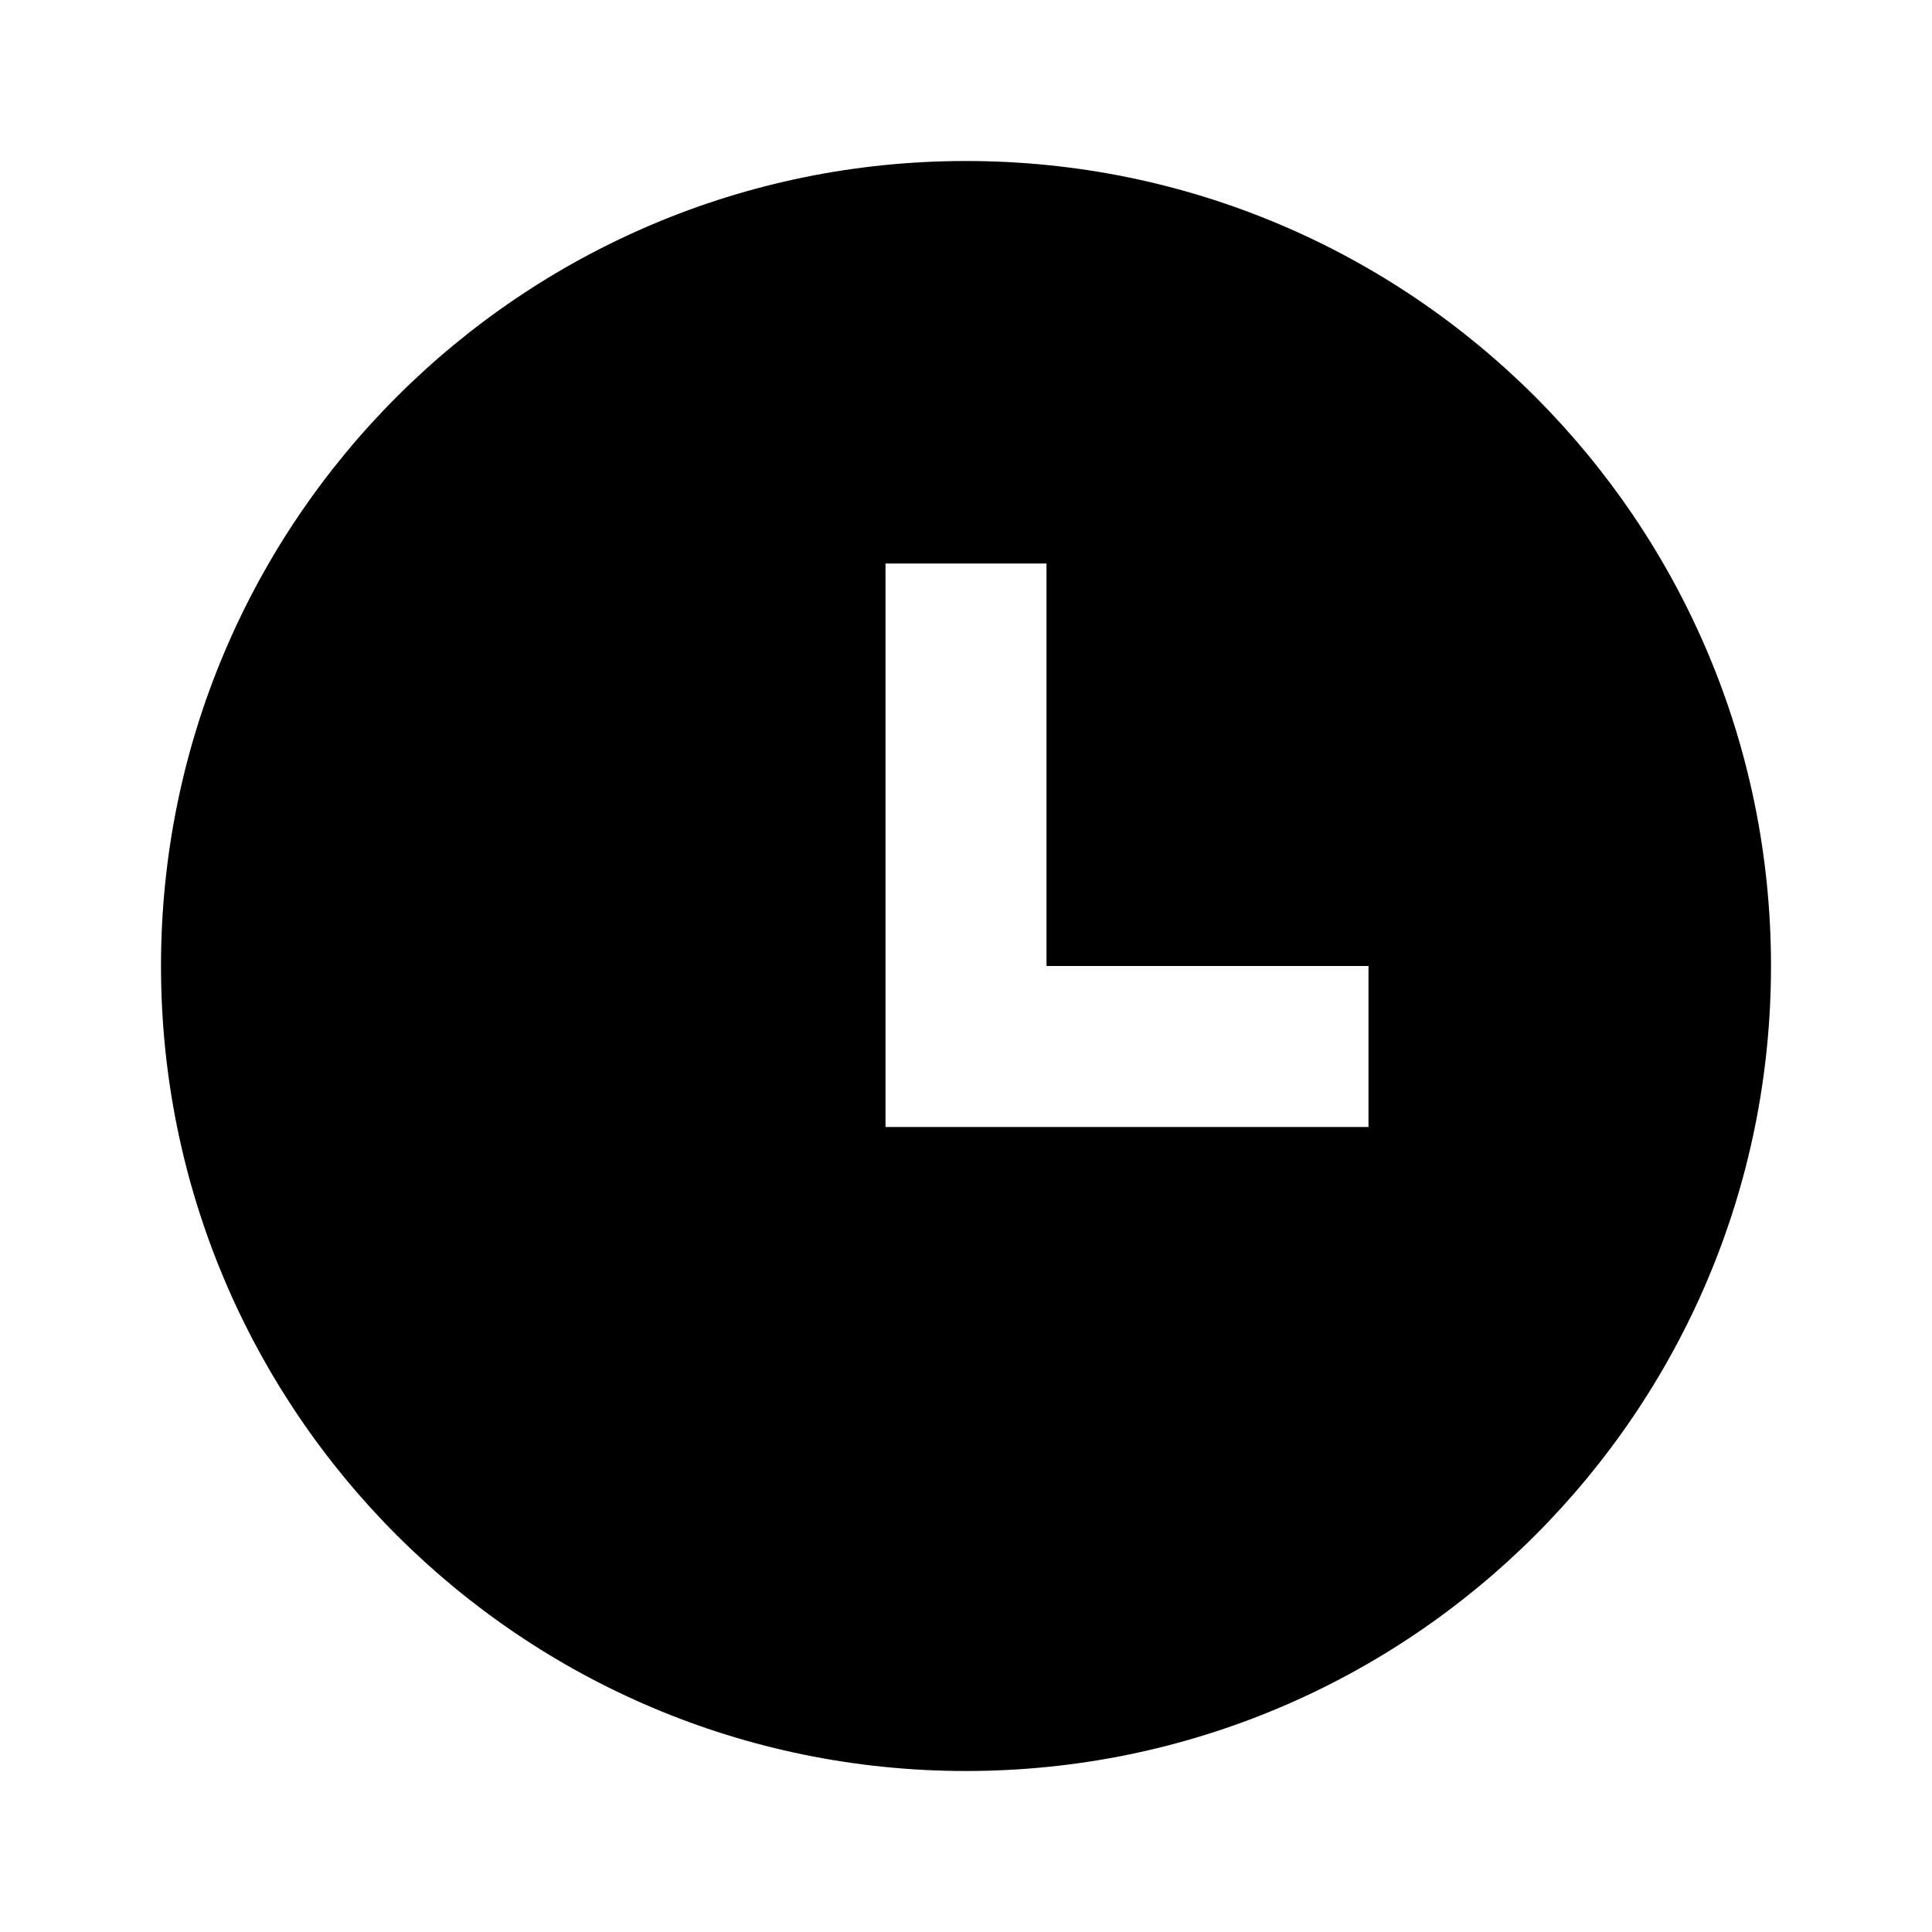
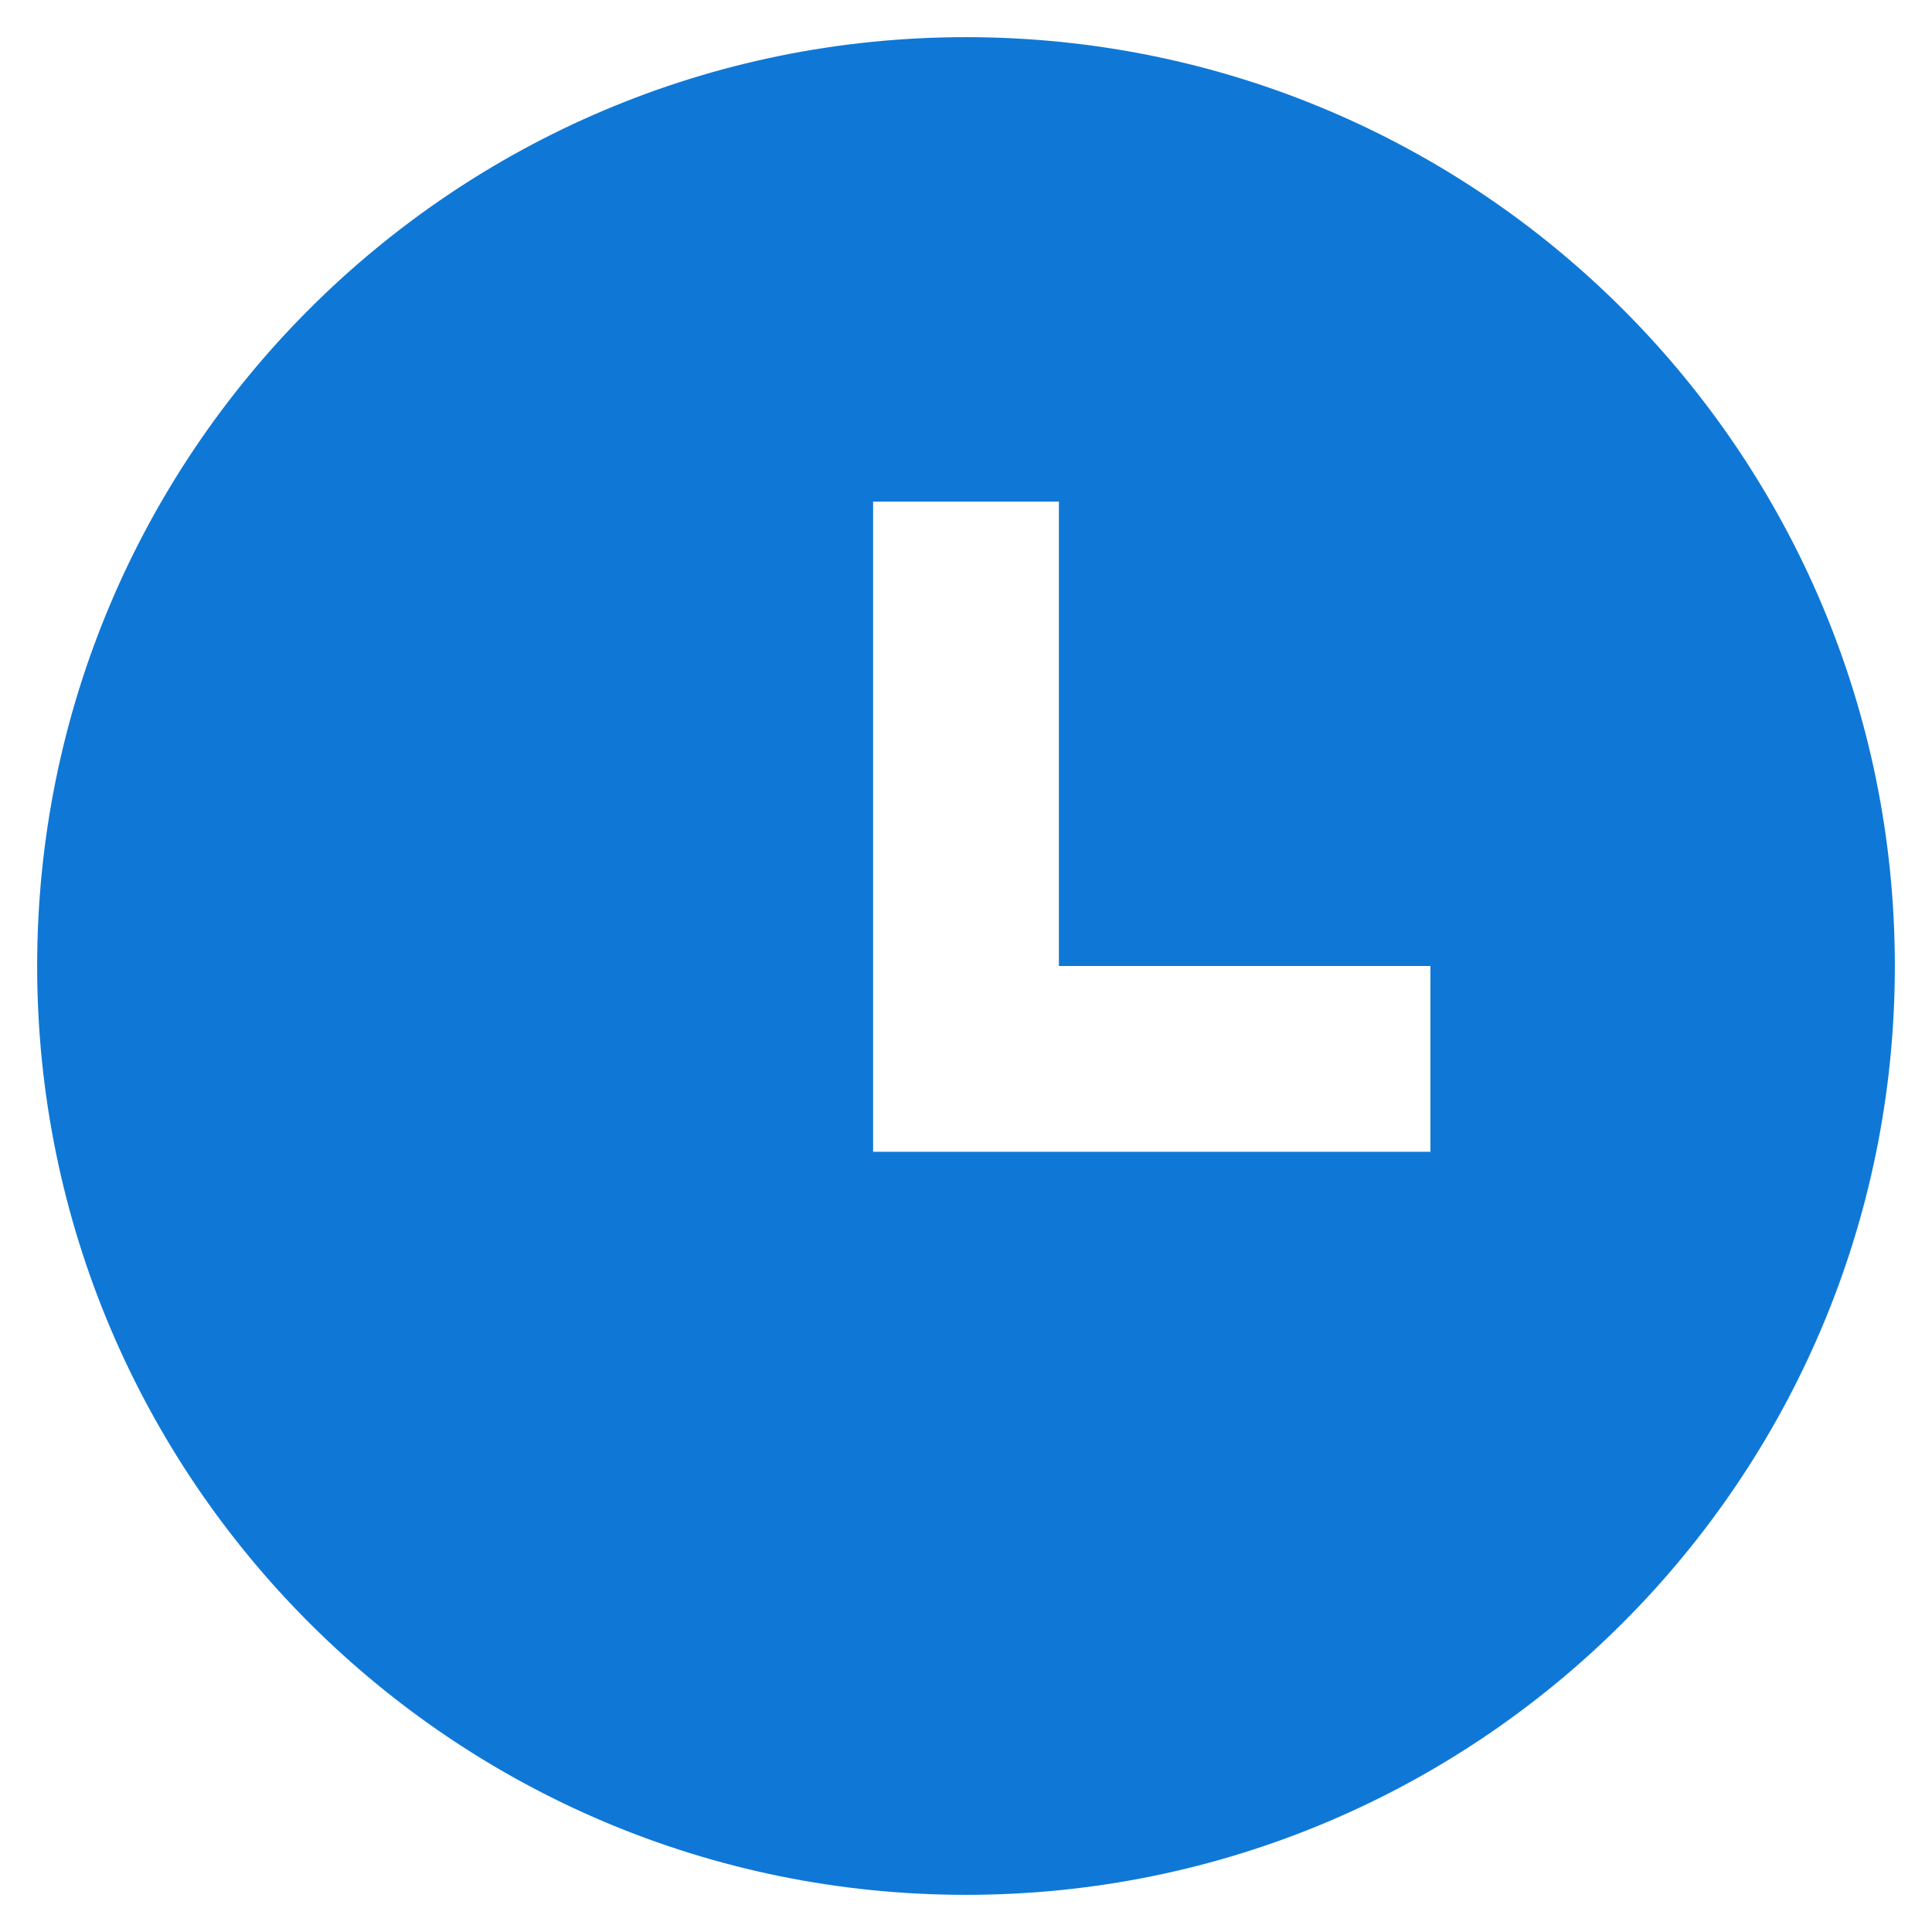
- <svg xmlns="http://www.w3.org/2000/svg" viewBox="0 0 24 24">
-   <g>
-     <path d="M0 0h24v24H0z" fill="none" />
-     <path d="M12 22C6.477 22 2 17.523 2 12S6.477 2 12 2s10 4.477 10 10-4.477 10-10 10zm1-10V7h-2v7h6v-2h-4z" />
-   </g>
+ <svg xmlns="http://www.w3.org/2000/svg" width="26" height="26" viewBox="0 0 26 26" fill="none">
+   <path d="M13 25.5C6.096 25.5 0.5 19.904 0.5 13C0.5 6.096 6.096 0.5 13 0.5C19.904 0.5 25.5 6.096 25.5 13C25.5 19.904 19.904 25.5 13 25.5ZM14.25 13V6.75H11.75V15.5H19.25V13H14.25Z" fill="#0F78D6" />
</svg>
